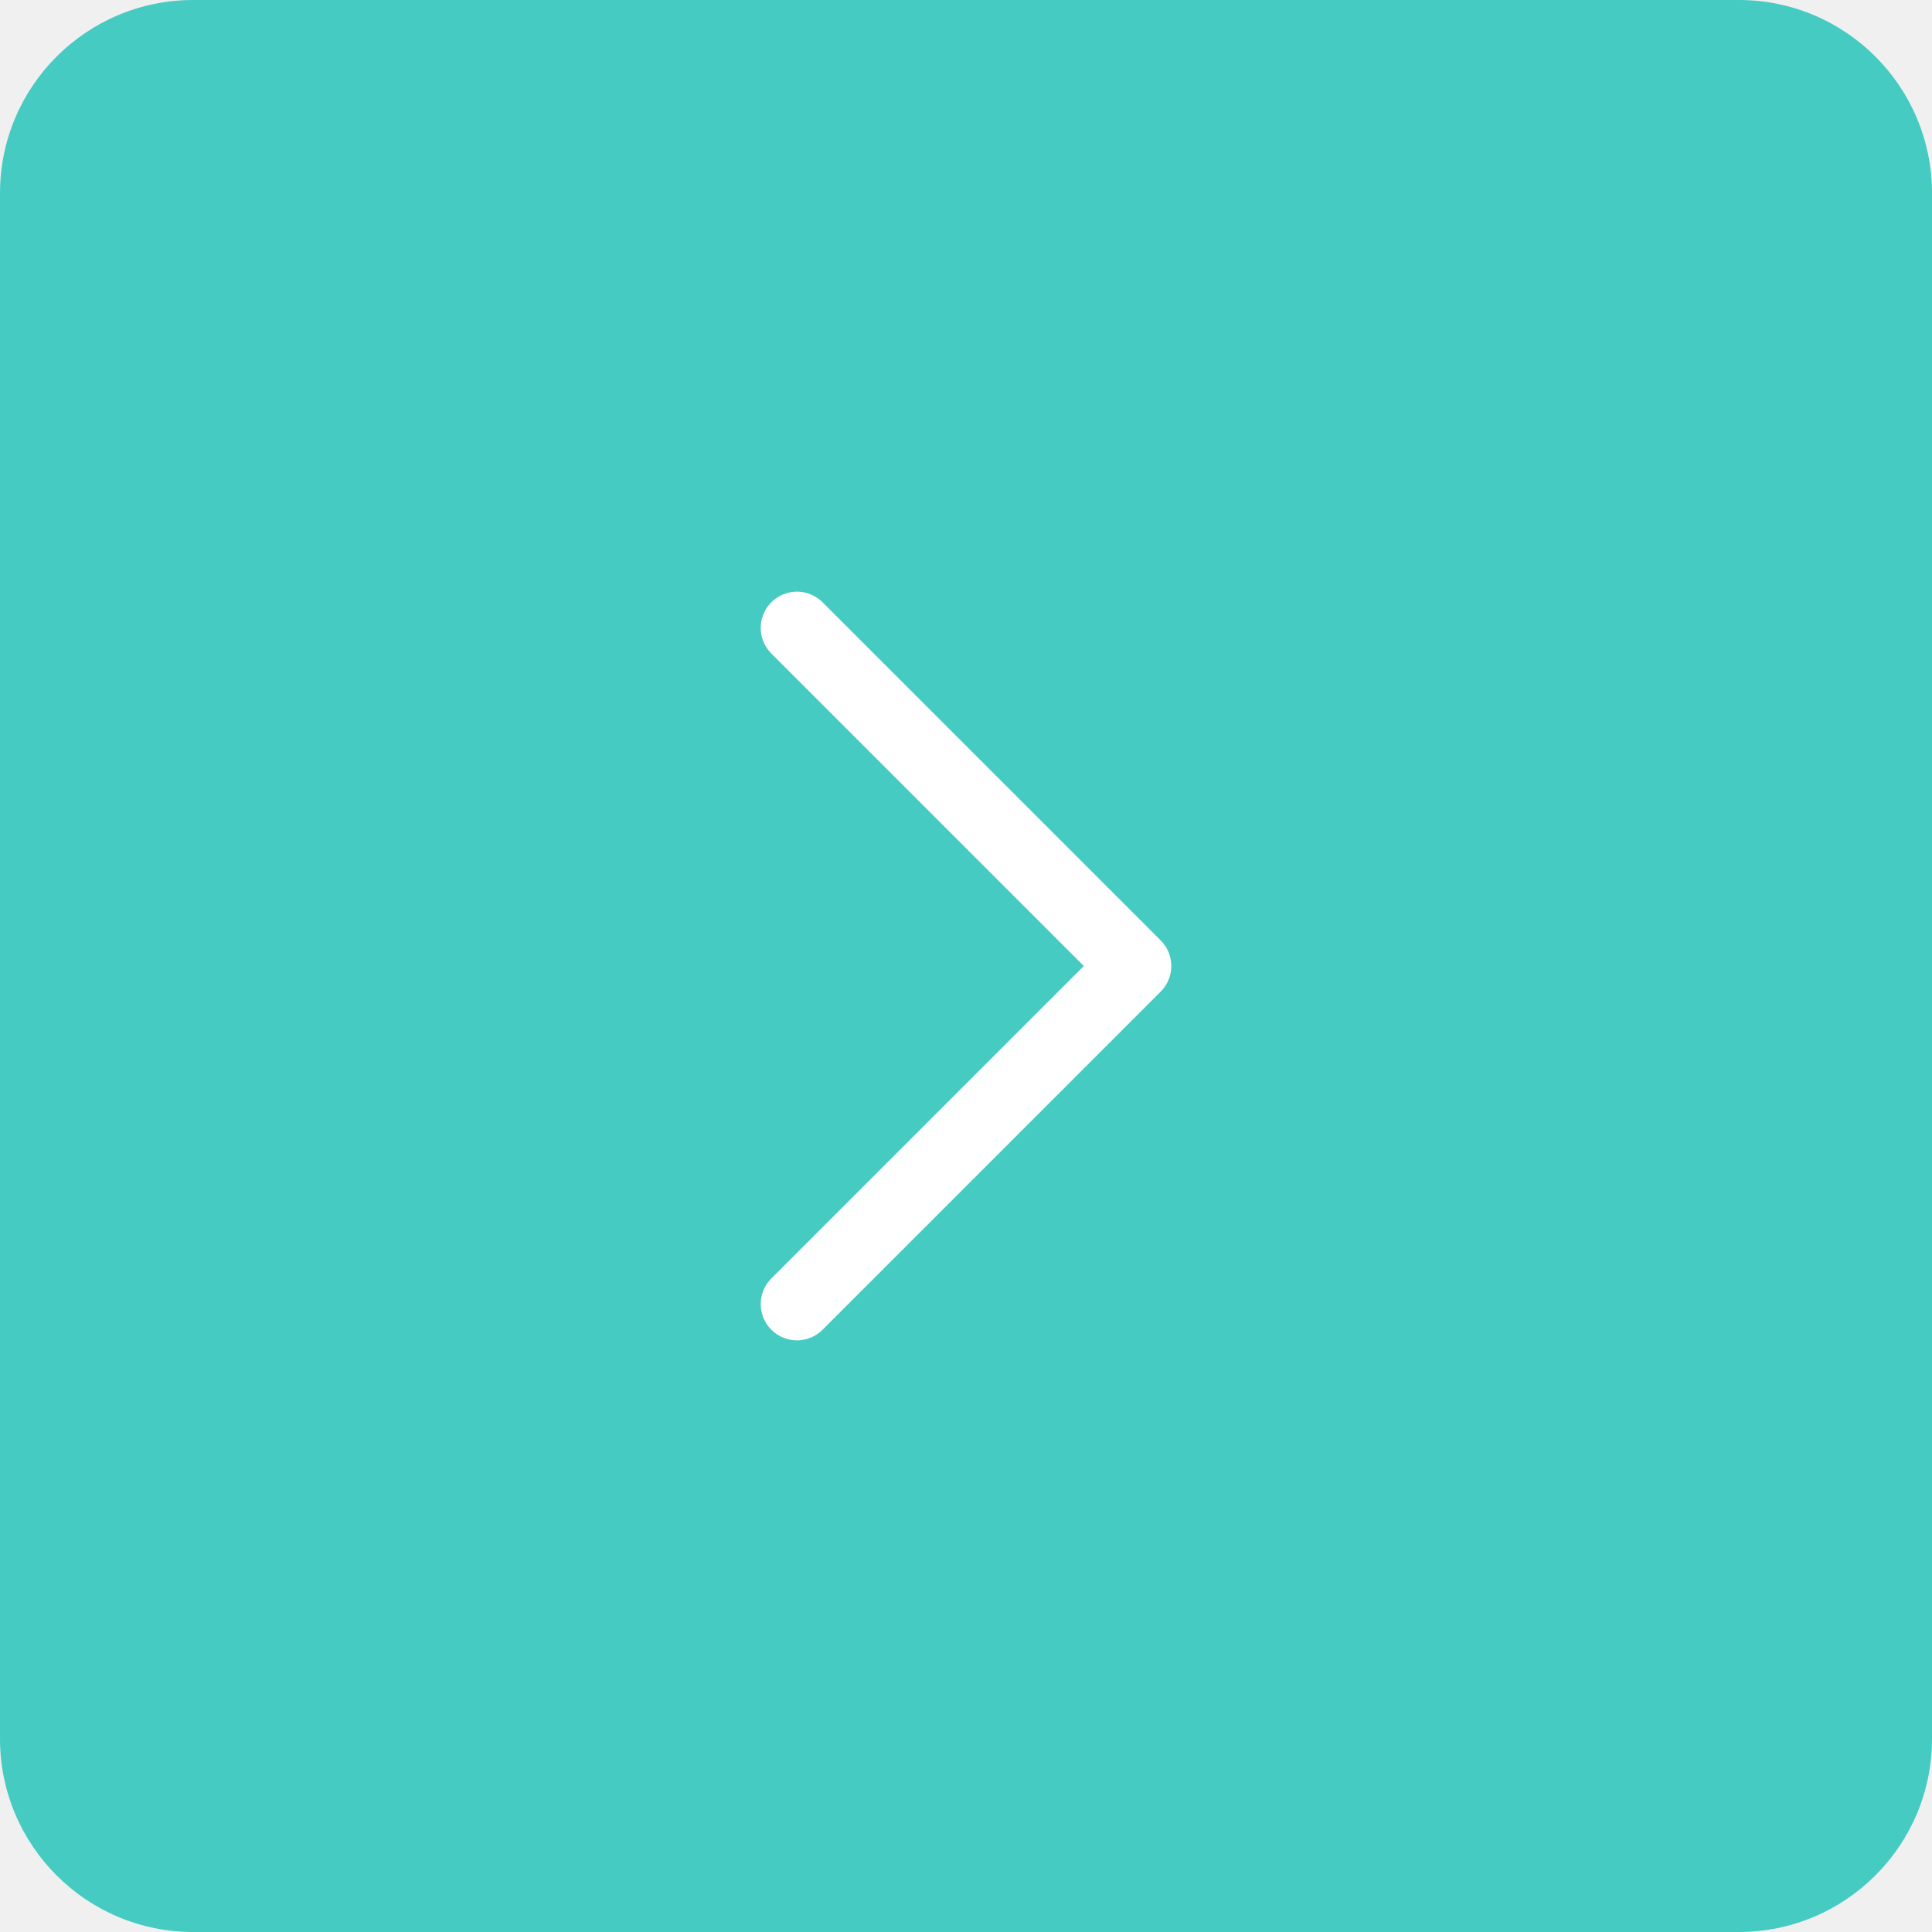
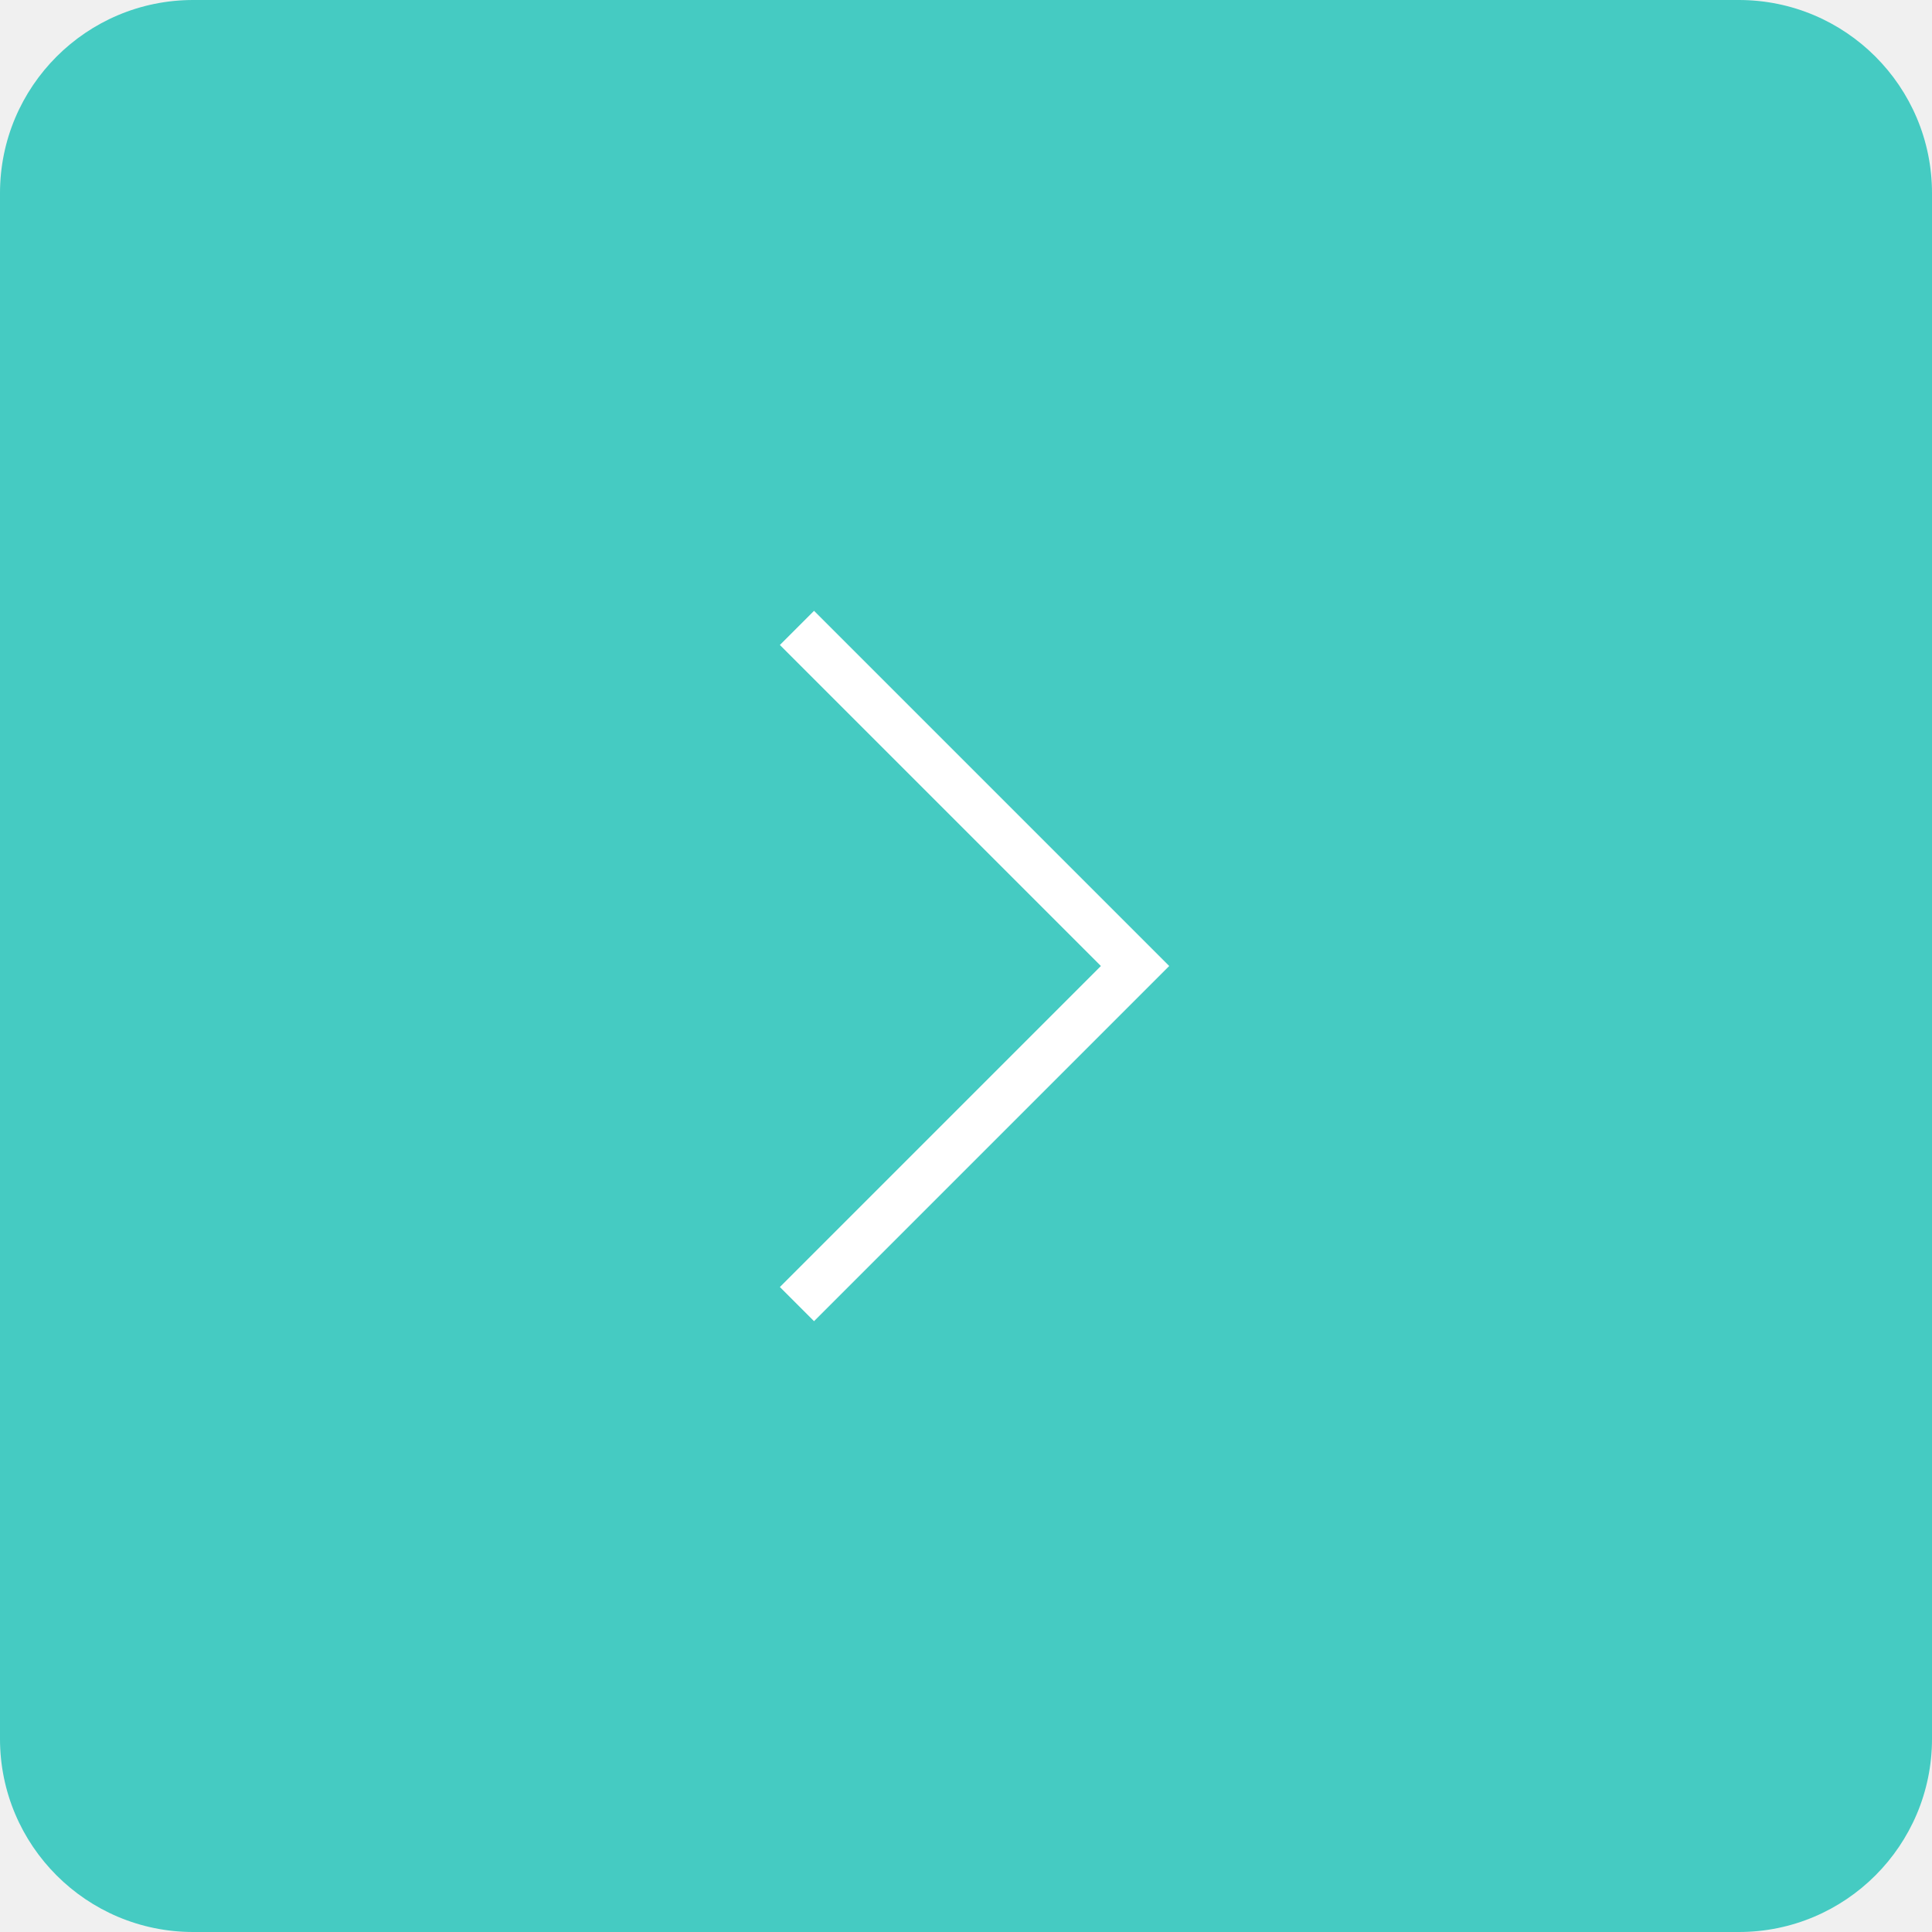
<svg xmlns="http://www.w3.org/2000/svg" width="40" height="40" viewBox="0 0 40 40" fill="none">
  <rect width="40" height="40" rx="4" fill="#45CBC2" />
-   <path d="M16.5 13L23.5 20L16.5 27" stroke="white" stroke-width="1.5" stroke-linecap="round" stroke-linejoin="round" />
+   <path d="M16.5 13L23.5 20L16.5 27" stroke="white" strokeWidth="1.5" strokeLinecap="round" strokeLinejoin="round" />
</svg>
